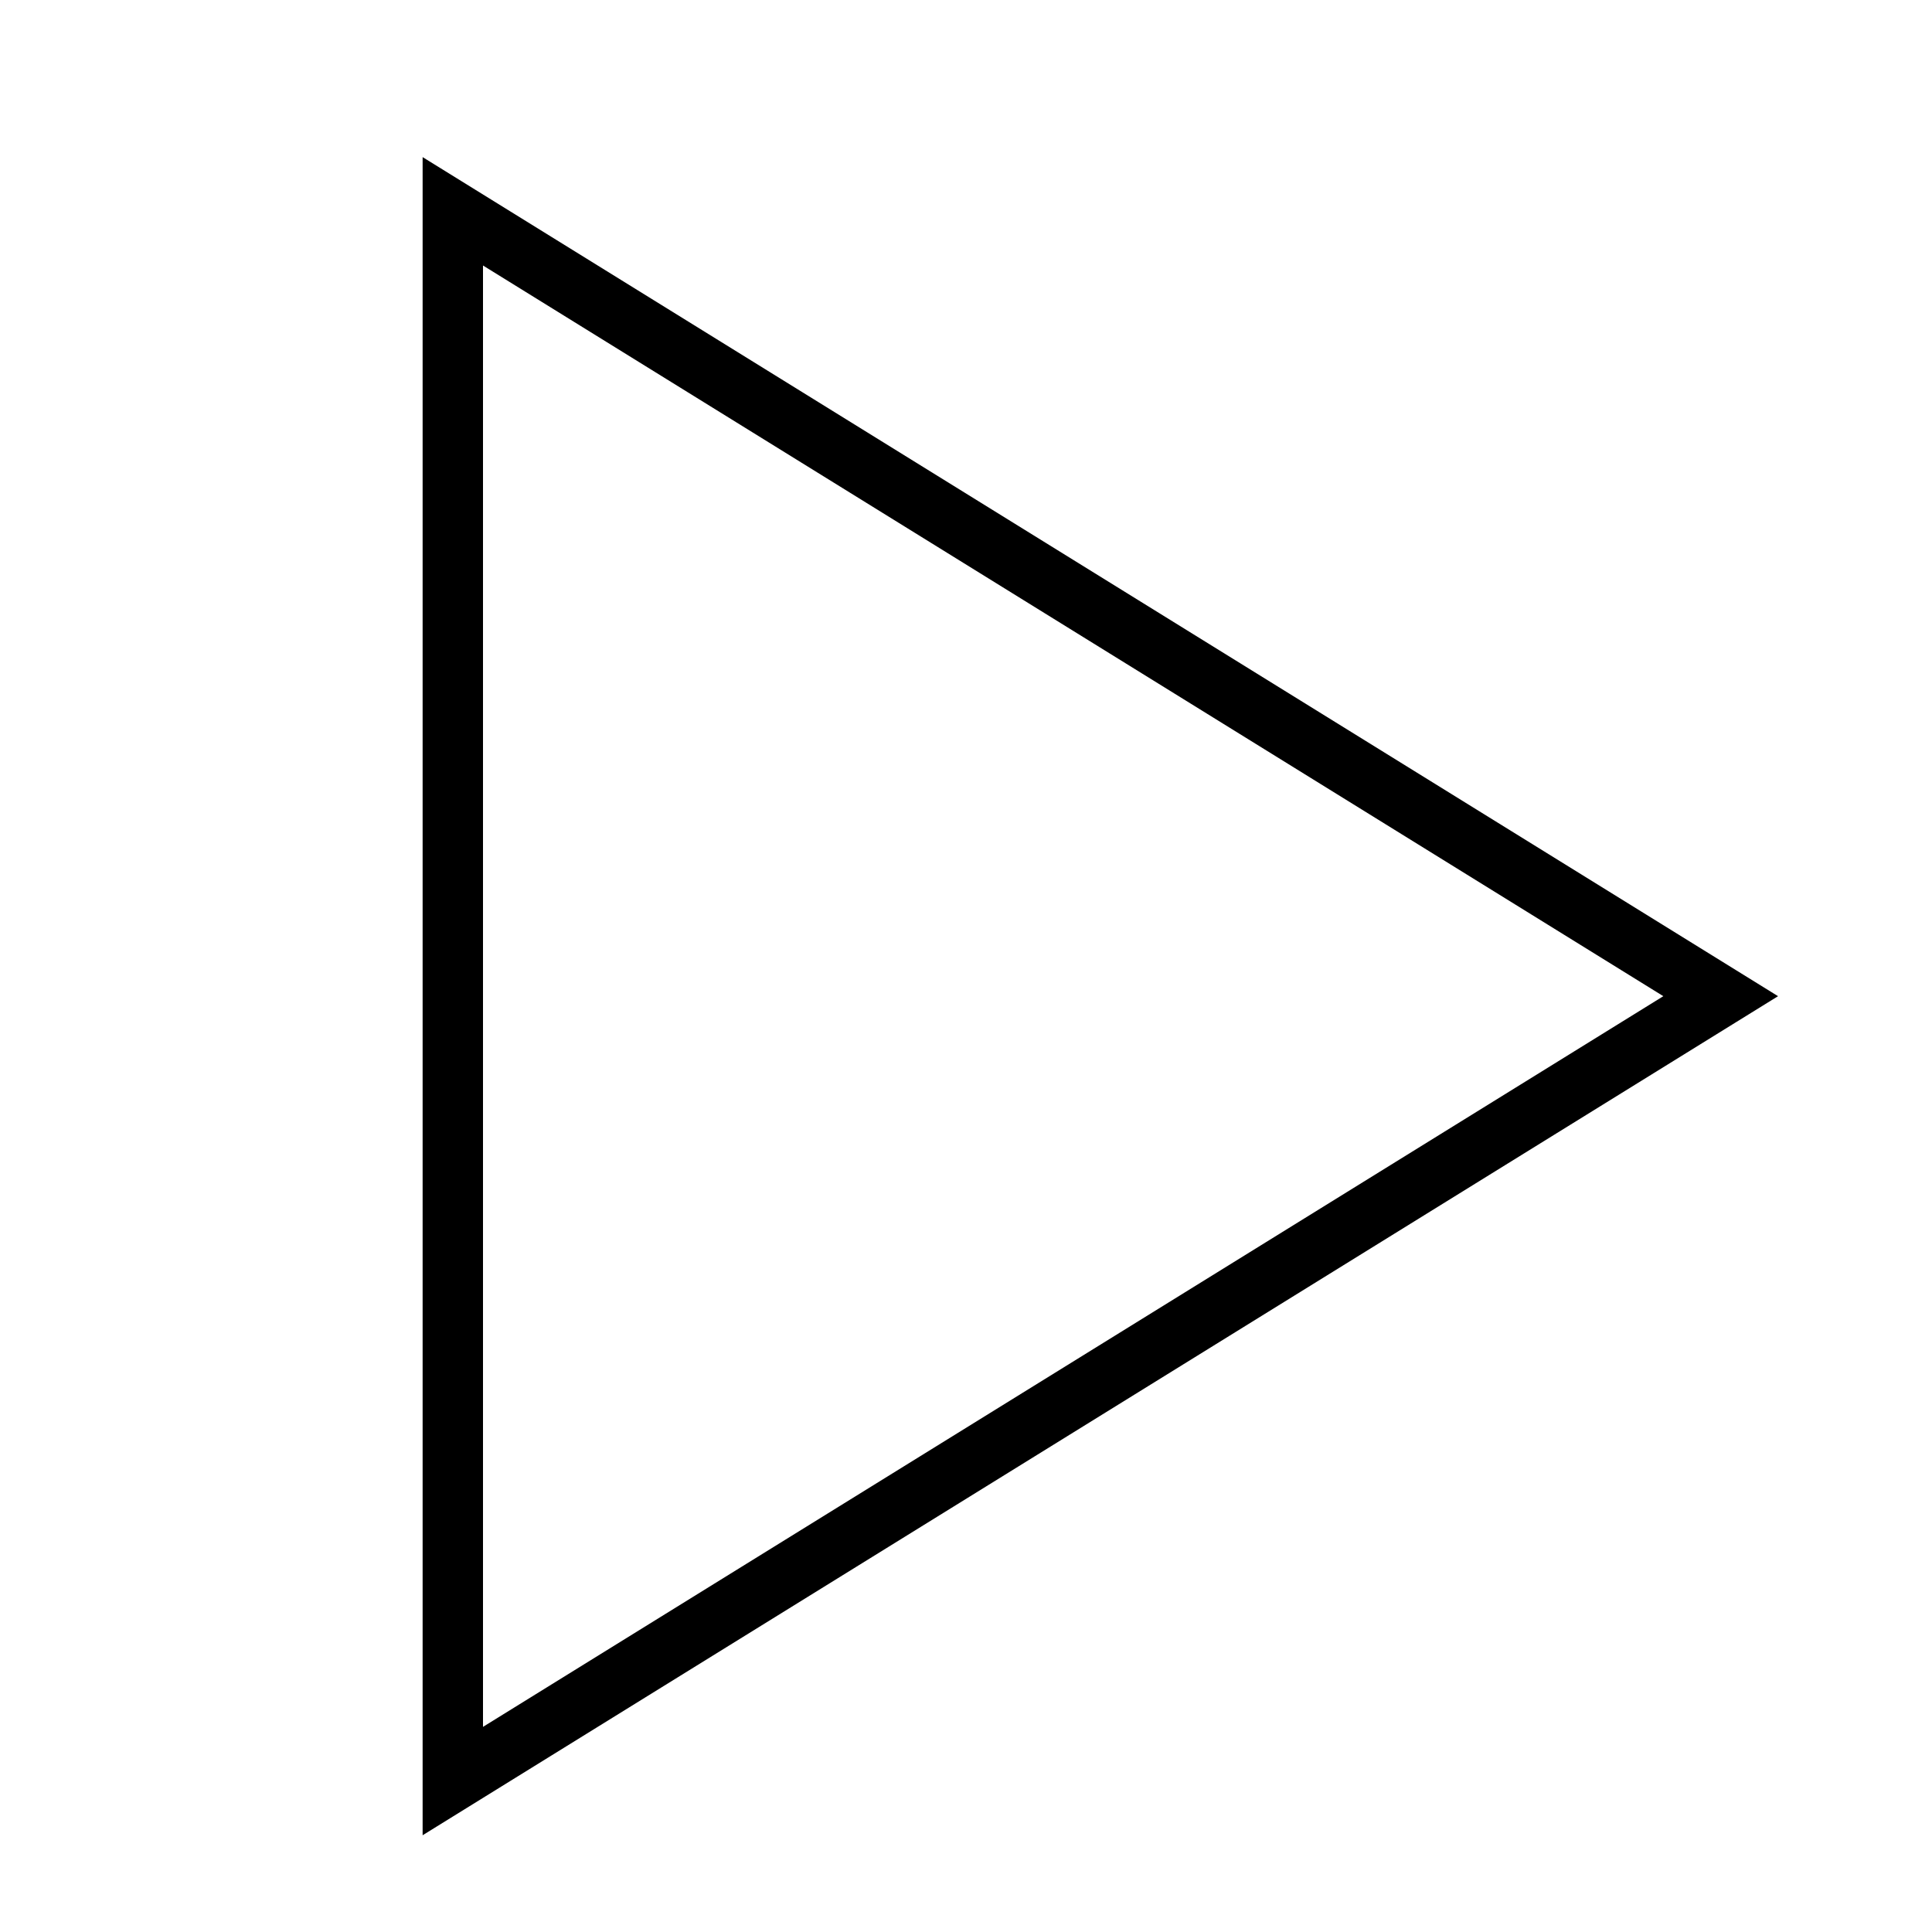
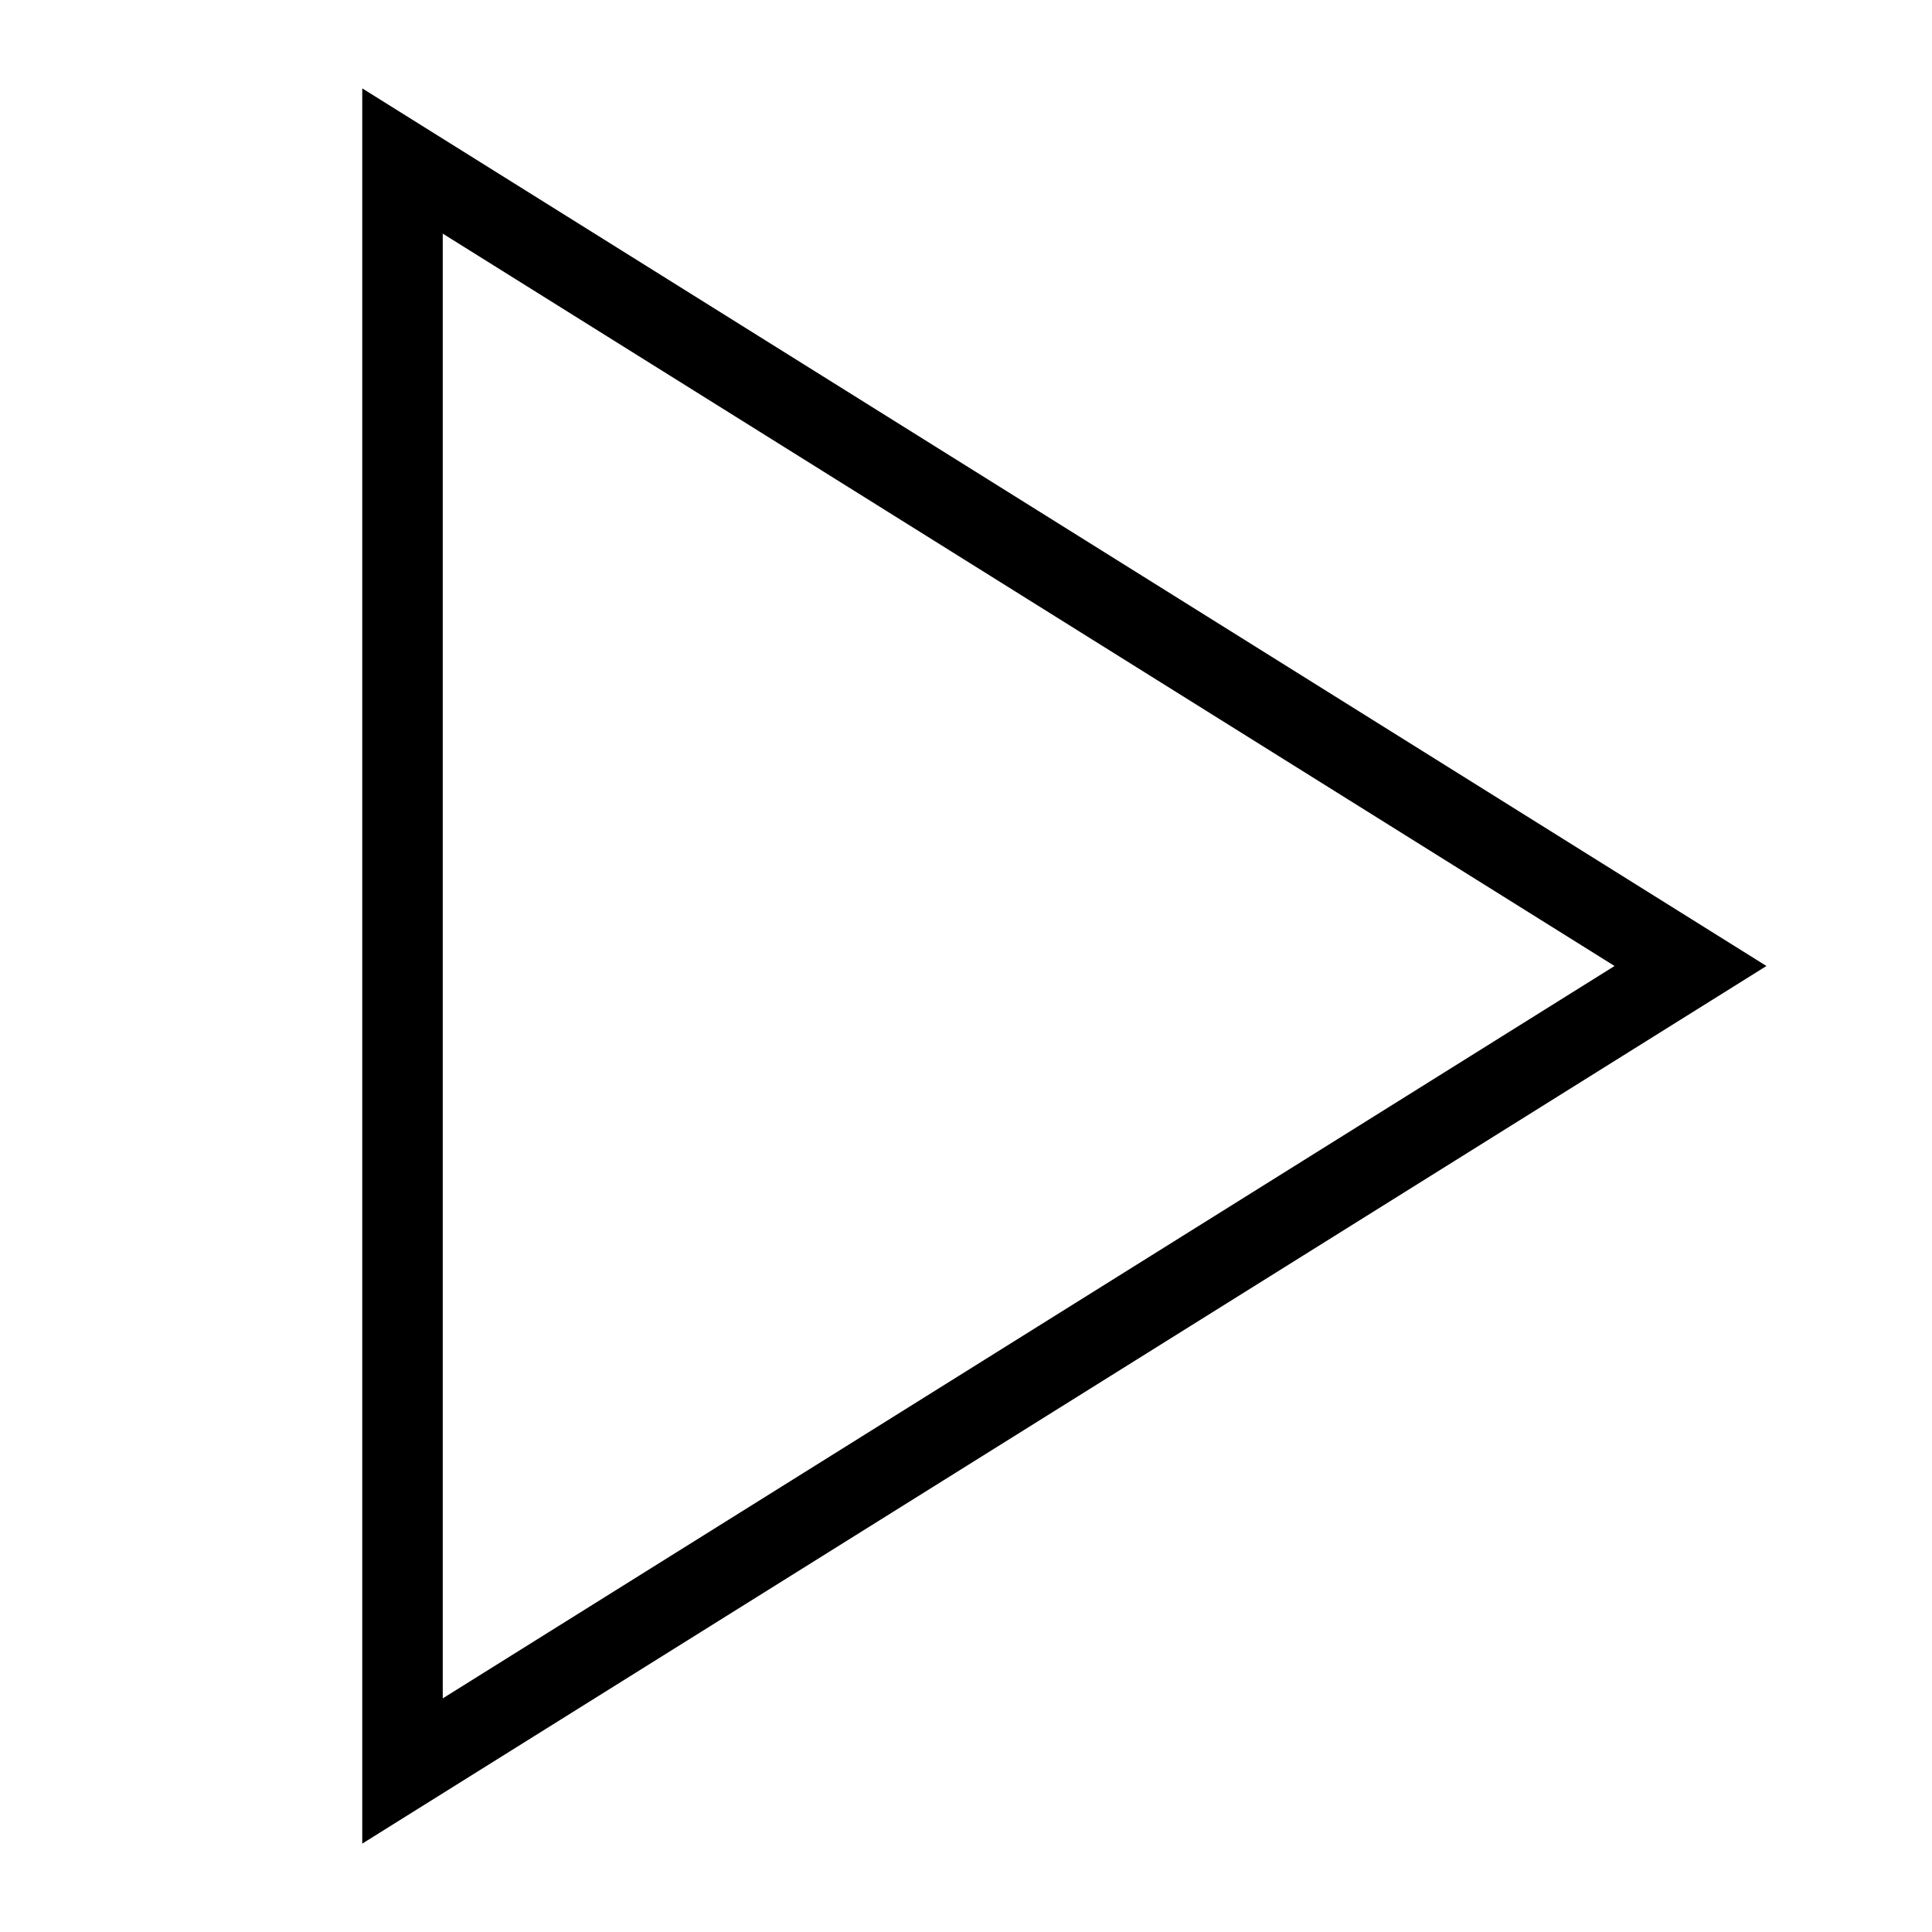
- <svg xmlns="http://www.w3.org/2000/svg" width="32" height="32" viewBox="0 0 32 32">
-   <g stroke-linecap="square" stroke-linejoin="miter" stroke-width="1" transform="translate(0.5 0.5)" fill="currentColor" stroke="currentColor">
-     <polygon points="7 29 7 3 28 16 7 29" fill="none" stroke="currentColor" stroke-miterlimit="10" />
+ <svg xmlns="http://www.w3.org/2000/svg" width="48" height="48" viewBox="0 0 48 48">
+   <g stroke-linecap="square" stroke-linejoin="miter" stroke-width="2" fill="currentColor" stroke="currentColor">
+     <polygon points="10 44 10 4 42 24 10 44" fill="none" stroke="currentColor" stroke-miterlimit="10" />
  </g>
</svg>
